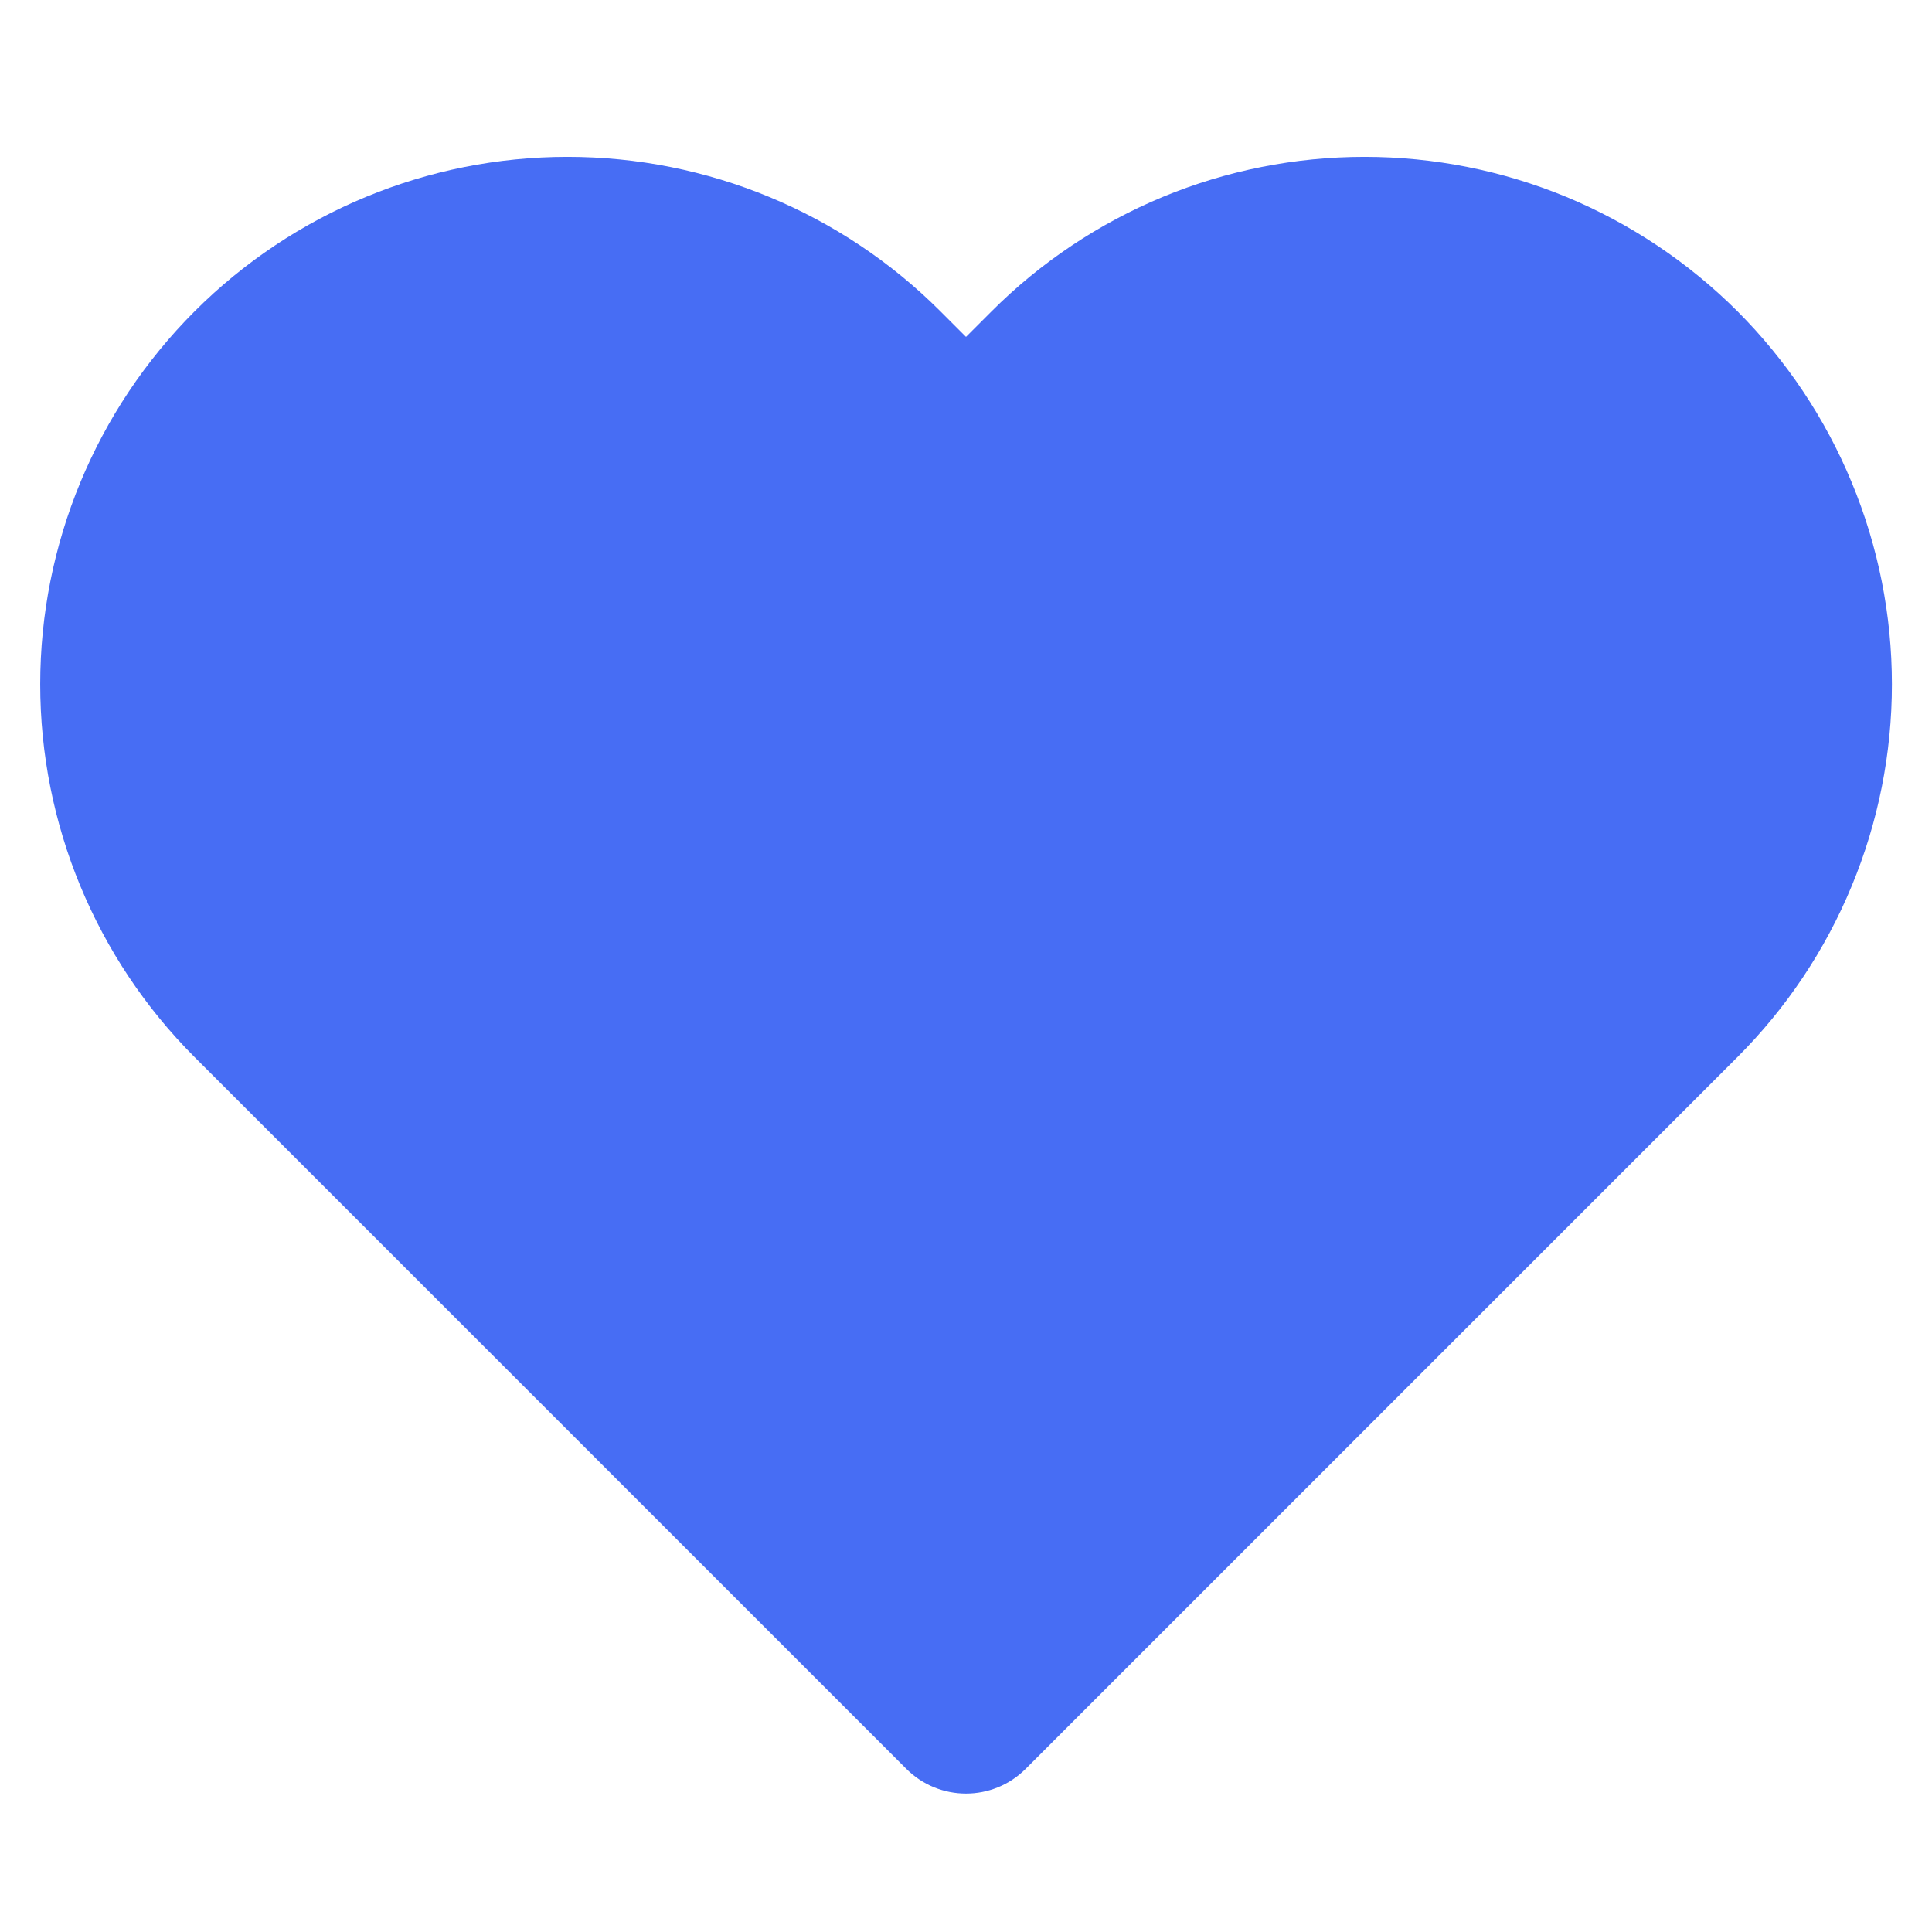
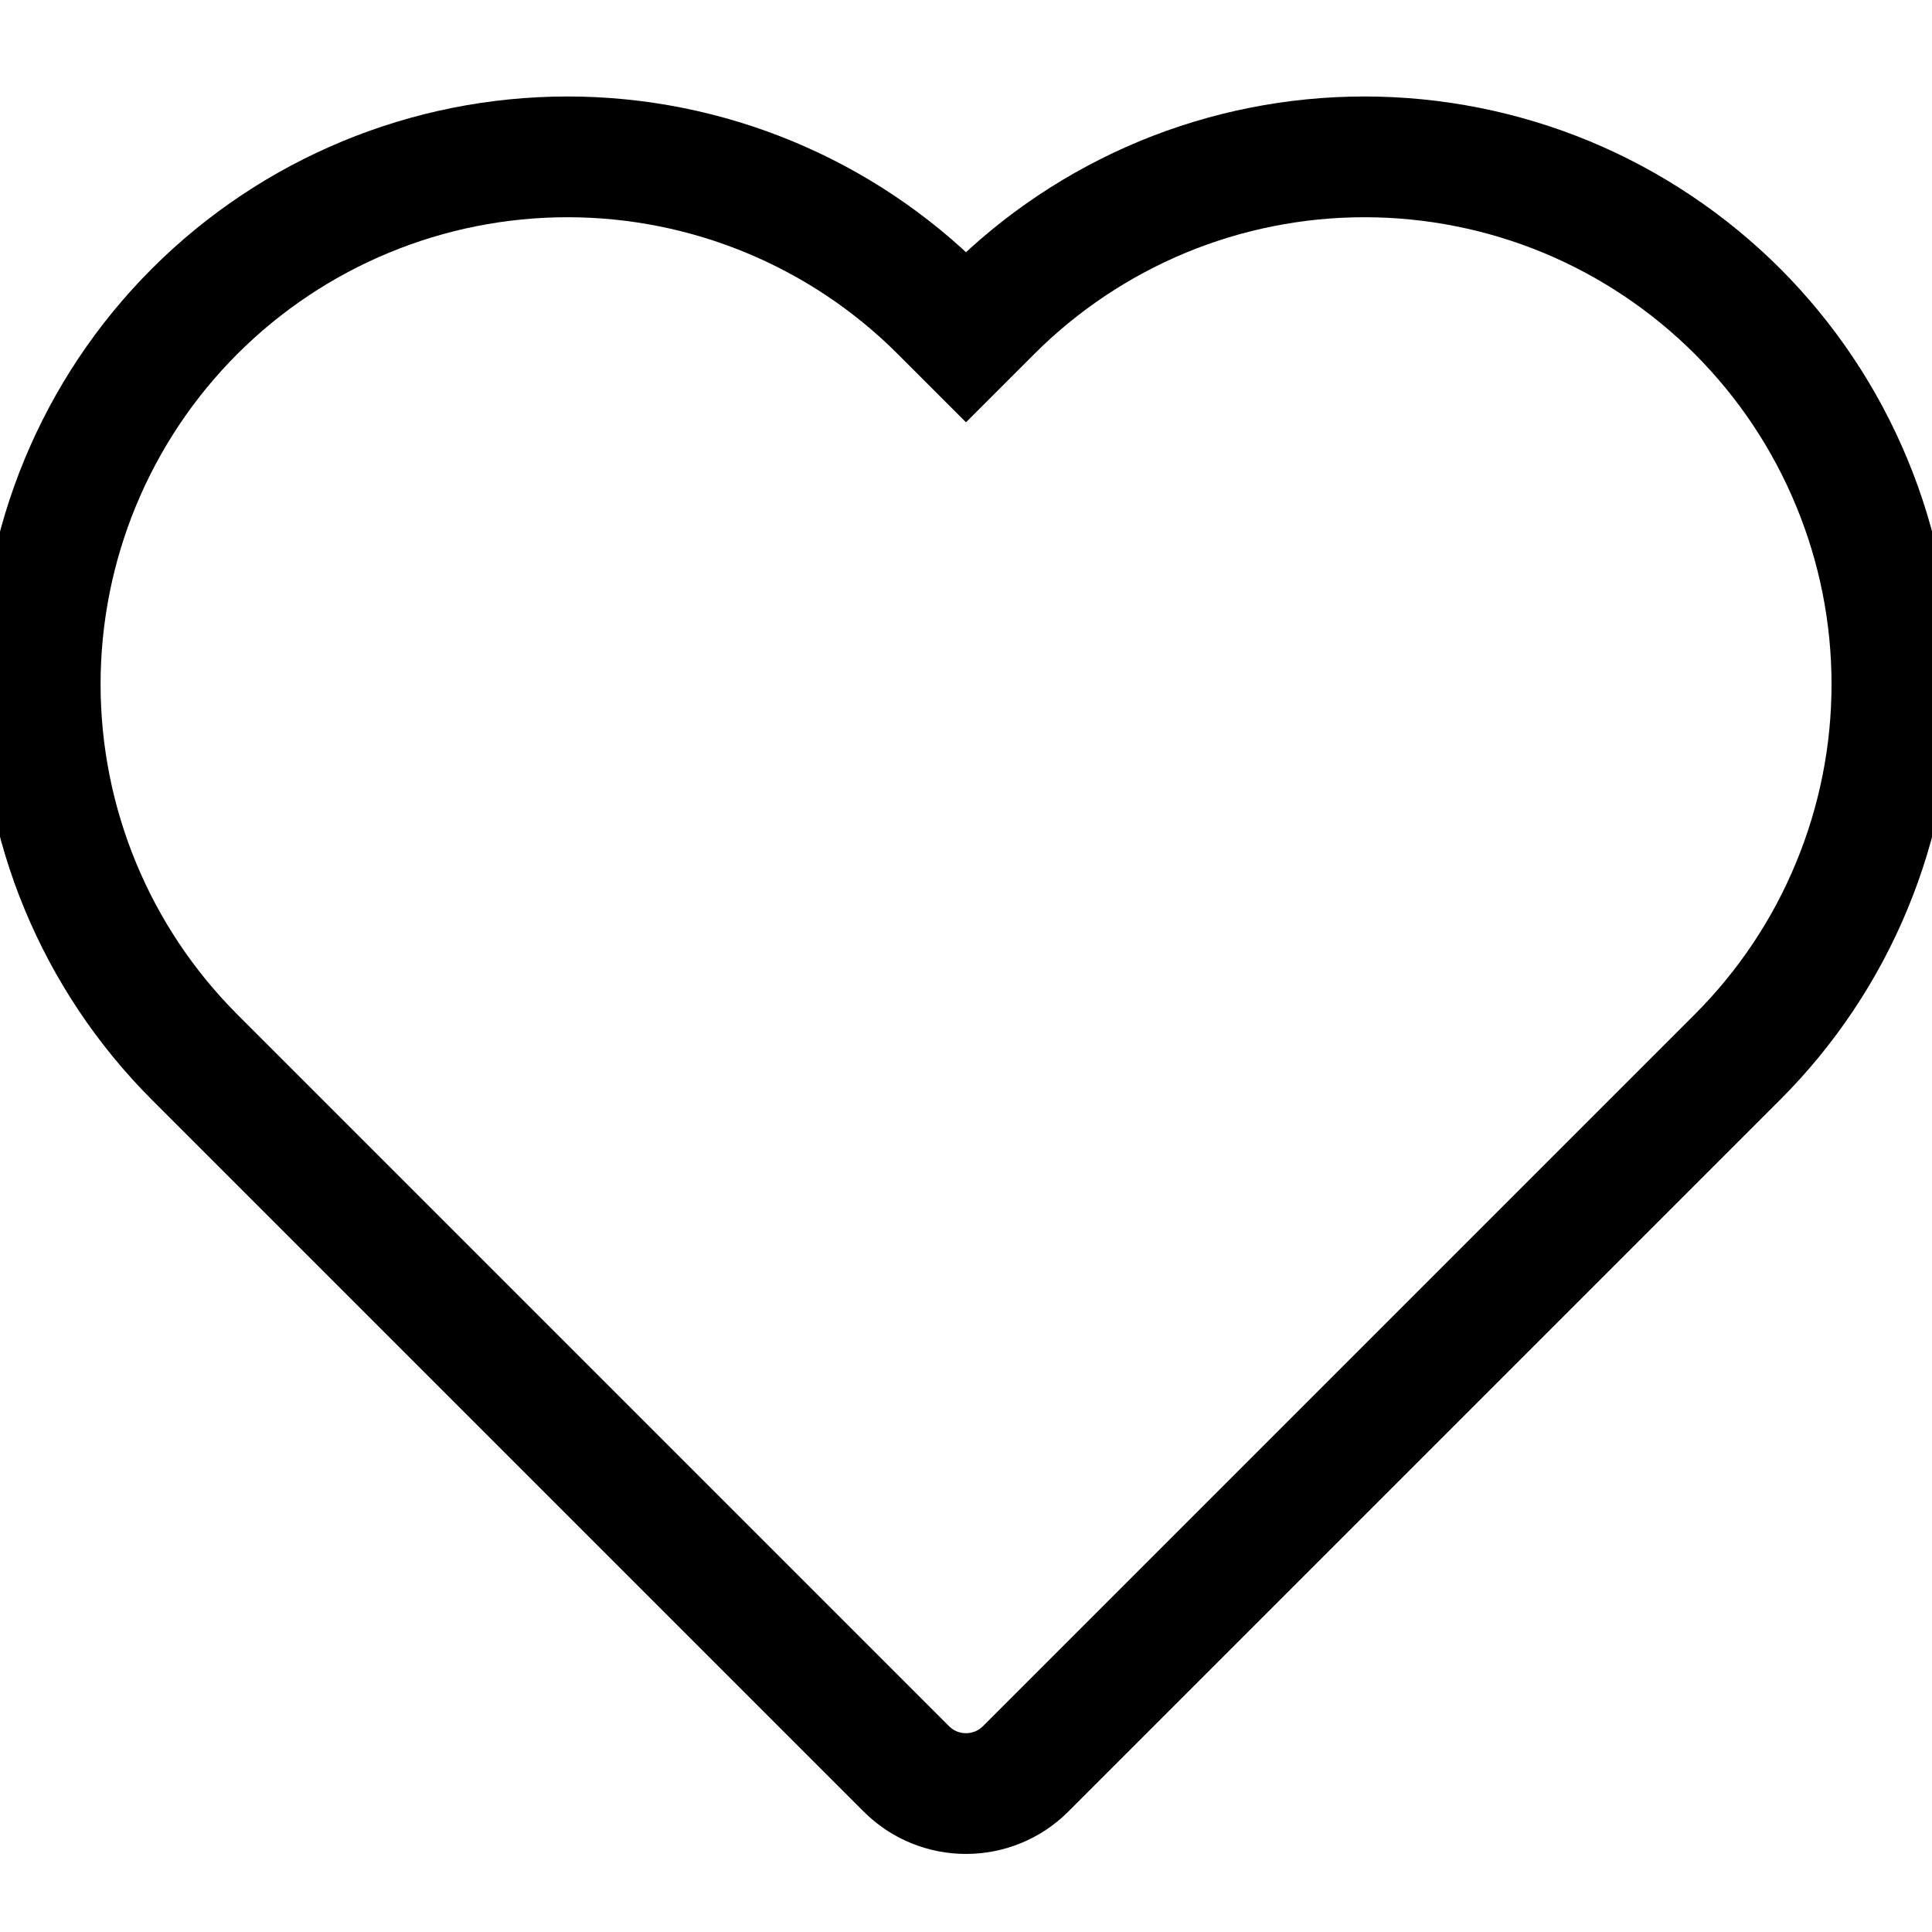
<svg xmlns="http://www.w3.org/2000/svg" width="16" height="16" viewBox="0 0 16 16" fill="none">
-   <path fill-rule="evenodd" clip-rule="evenodd" d="M11.3 1.299C10.726 1.299 10.158 1.412 9.629 1.631C9.099 1.851 8.617 2.173 8.212 2.578L8 2.79L7.788 2.578C6.969 1.759 5.858 1.299 4.7 1.299C3.542 1.299 2.431 1.759 1.612 2.578C0.793 3.397 0.333 4.508 0.333 5.667C0.333 6.825 0.793 7.936 1.612 8.755L7.505 14.648C7.778 14.922 8.222 14.922 8.495 14.648L14.388 8.755C14.794 8.349 15.116 7.868 15.335 7.338C15.555 6.808 15.668 6.24 15.668 5.667C15.668 5.093 15.555 4.525 15.335 3.995C15.116 3.465 14.794 2.984 14.389 2.578C13.983 2.173 13.502 1.851 12.972 1.631C12.442 1.412 11.874 1.299 11.3 1.299Z" fill="#476DF4" />
+   <path fill-rule="evenodd" clip-rule="evenodd" d="M11.3 1.299C10.726 1.299 10.158 1.412 9.629 1.631C9.099 1.851 8.617 2.173 8.212 2.578L8 2.79L7.788 2.578C6.969 1.759 5.858 1.299 4.7 1.299C3.542 1.299 2.431 1.759 1.612 2.578C0.793 3.397 0.333 4.508 0.333 5.667C0.333 6.825 0.793 7.936 1.612 8.755L7.505 14.648C7.778 14.922 8.222 14.922 8.495 14.648L14.388 8.755C14.794 8.349 15.116 7.868 15.335 7.338C15.555 6.808 15.668 6.24 15.668 5.667C15.668 5.093 15.555 4.525 15.335 3.995C15.116 3.465 14.794 2.984 14.389 2.578C13.983 2.173 13.502 1.851 12.972 1.631C12.442 1.412 11.874 1.299 11.3 1.299Z" fill="tranparent" stroke="currentColor" />
</svg>
